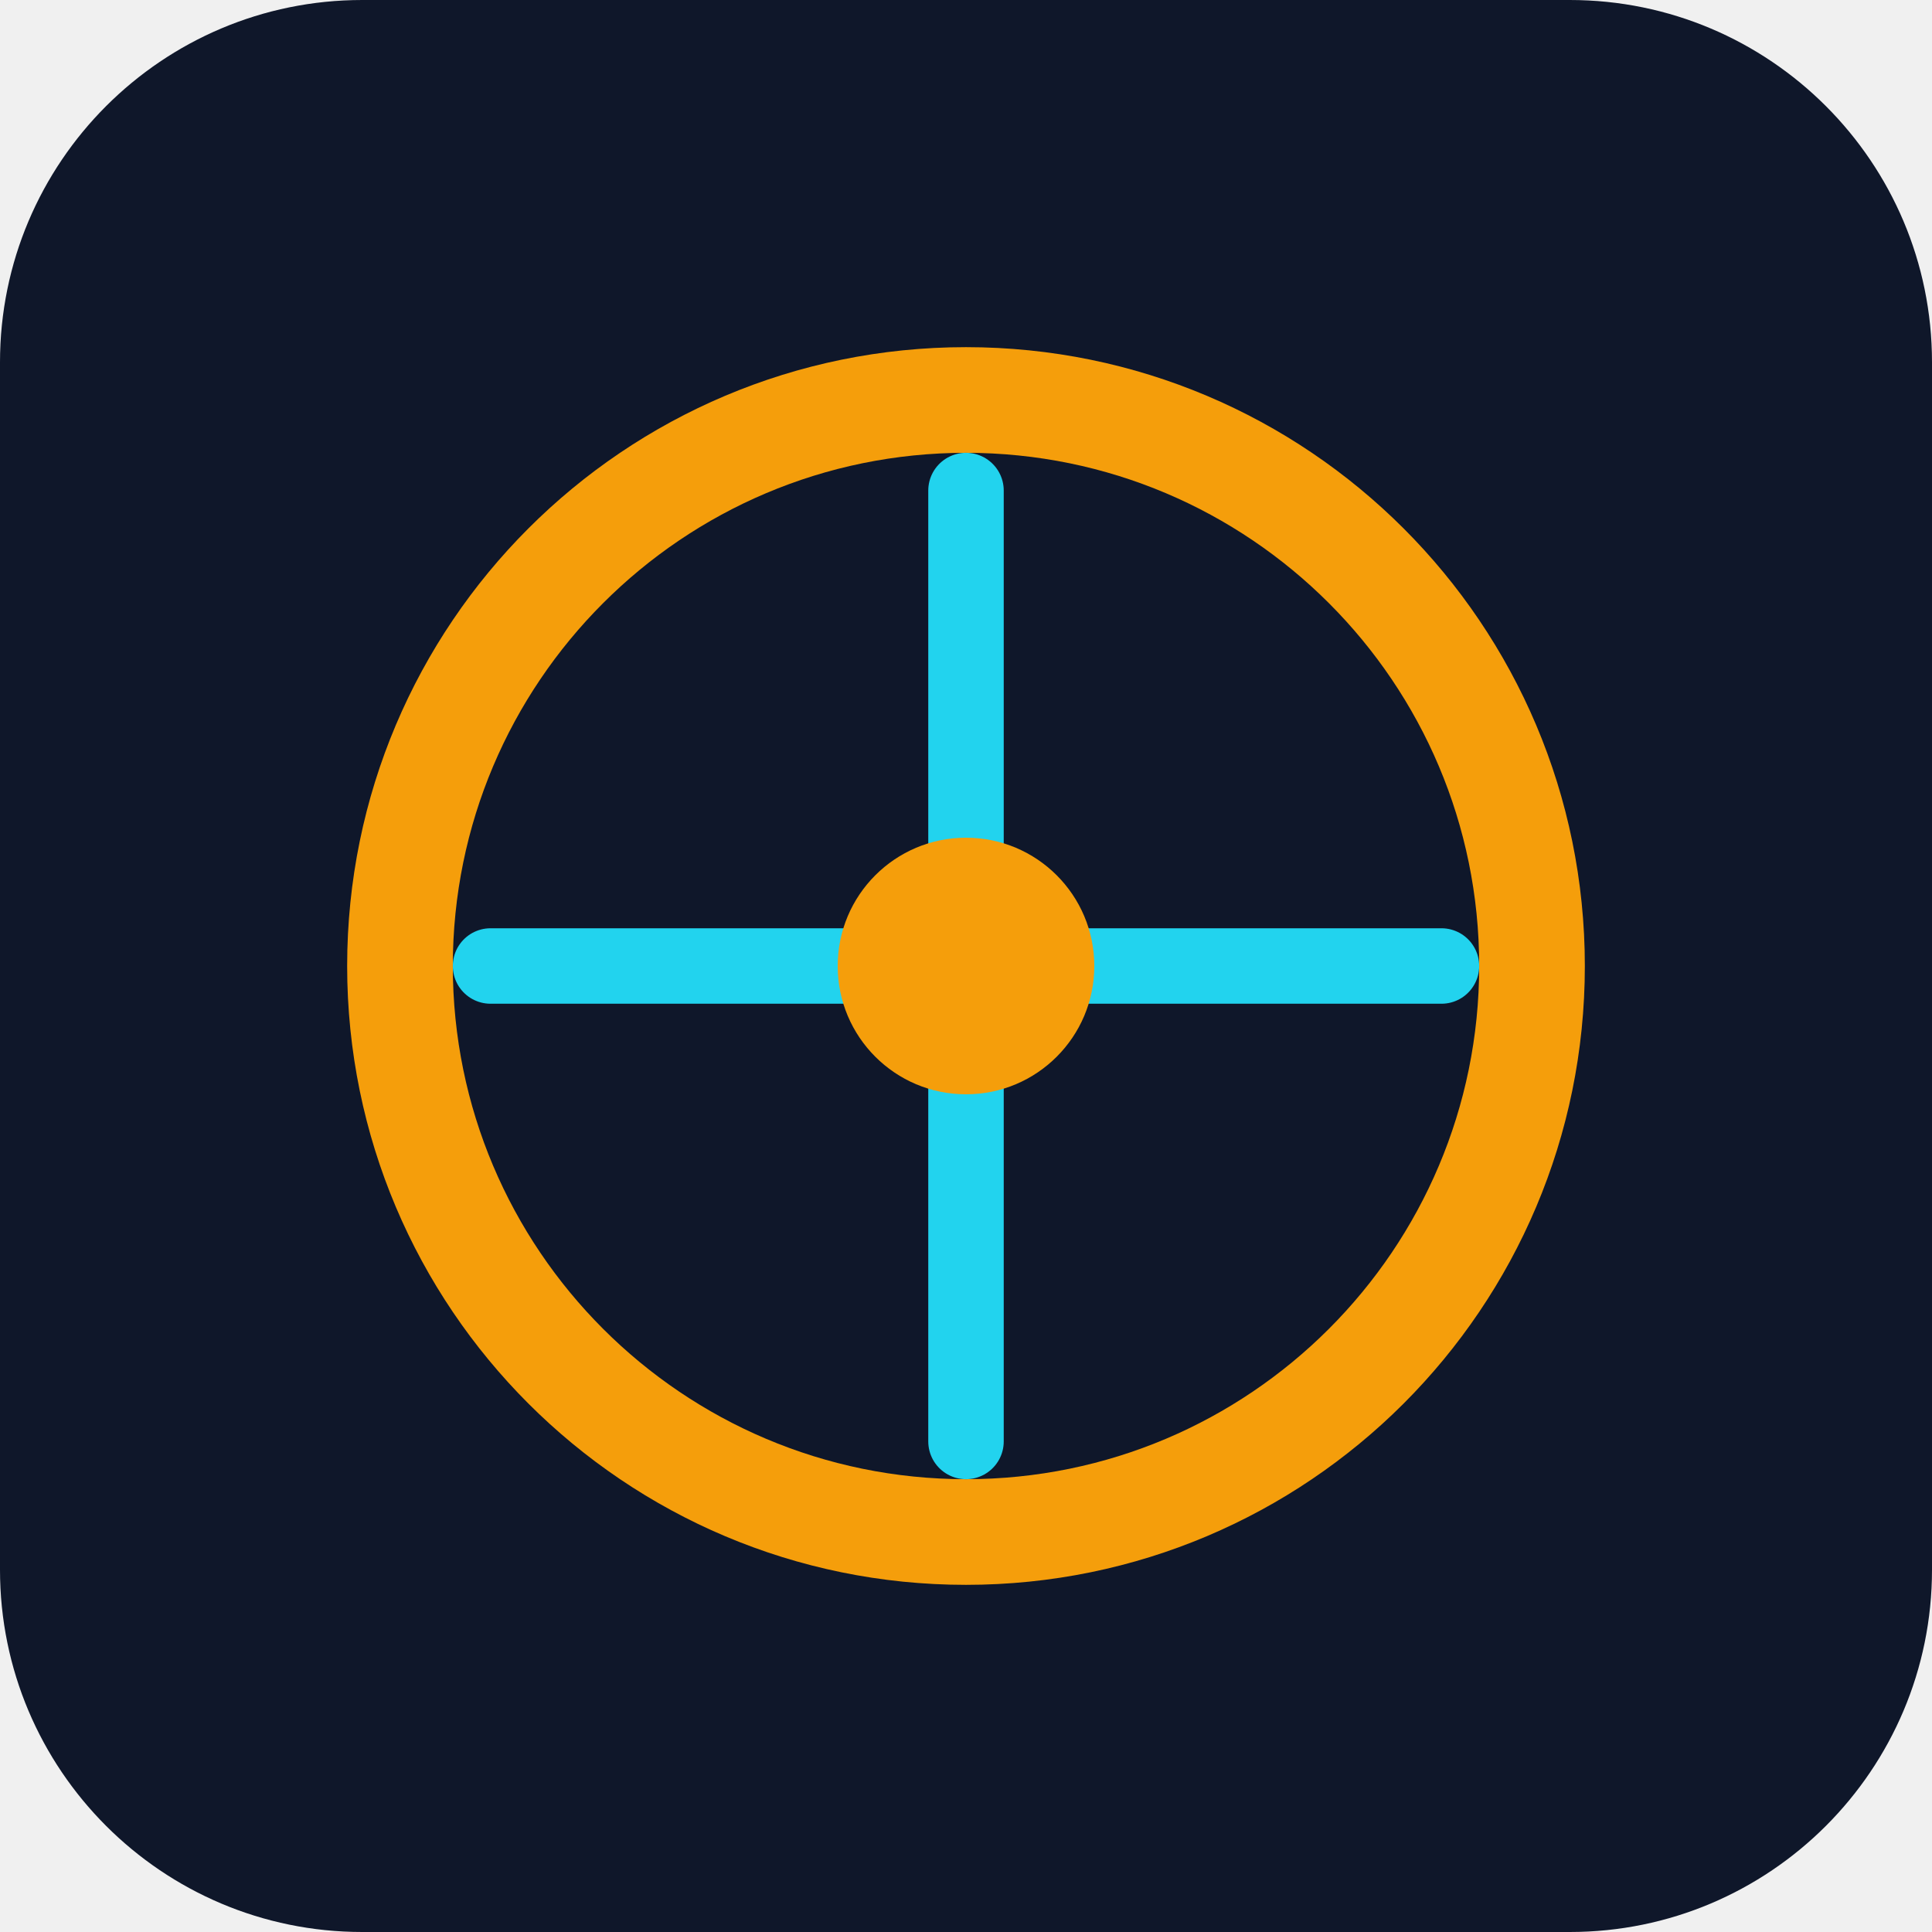
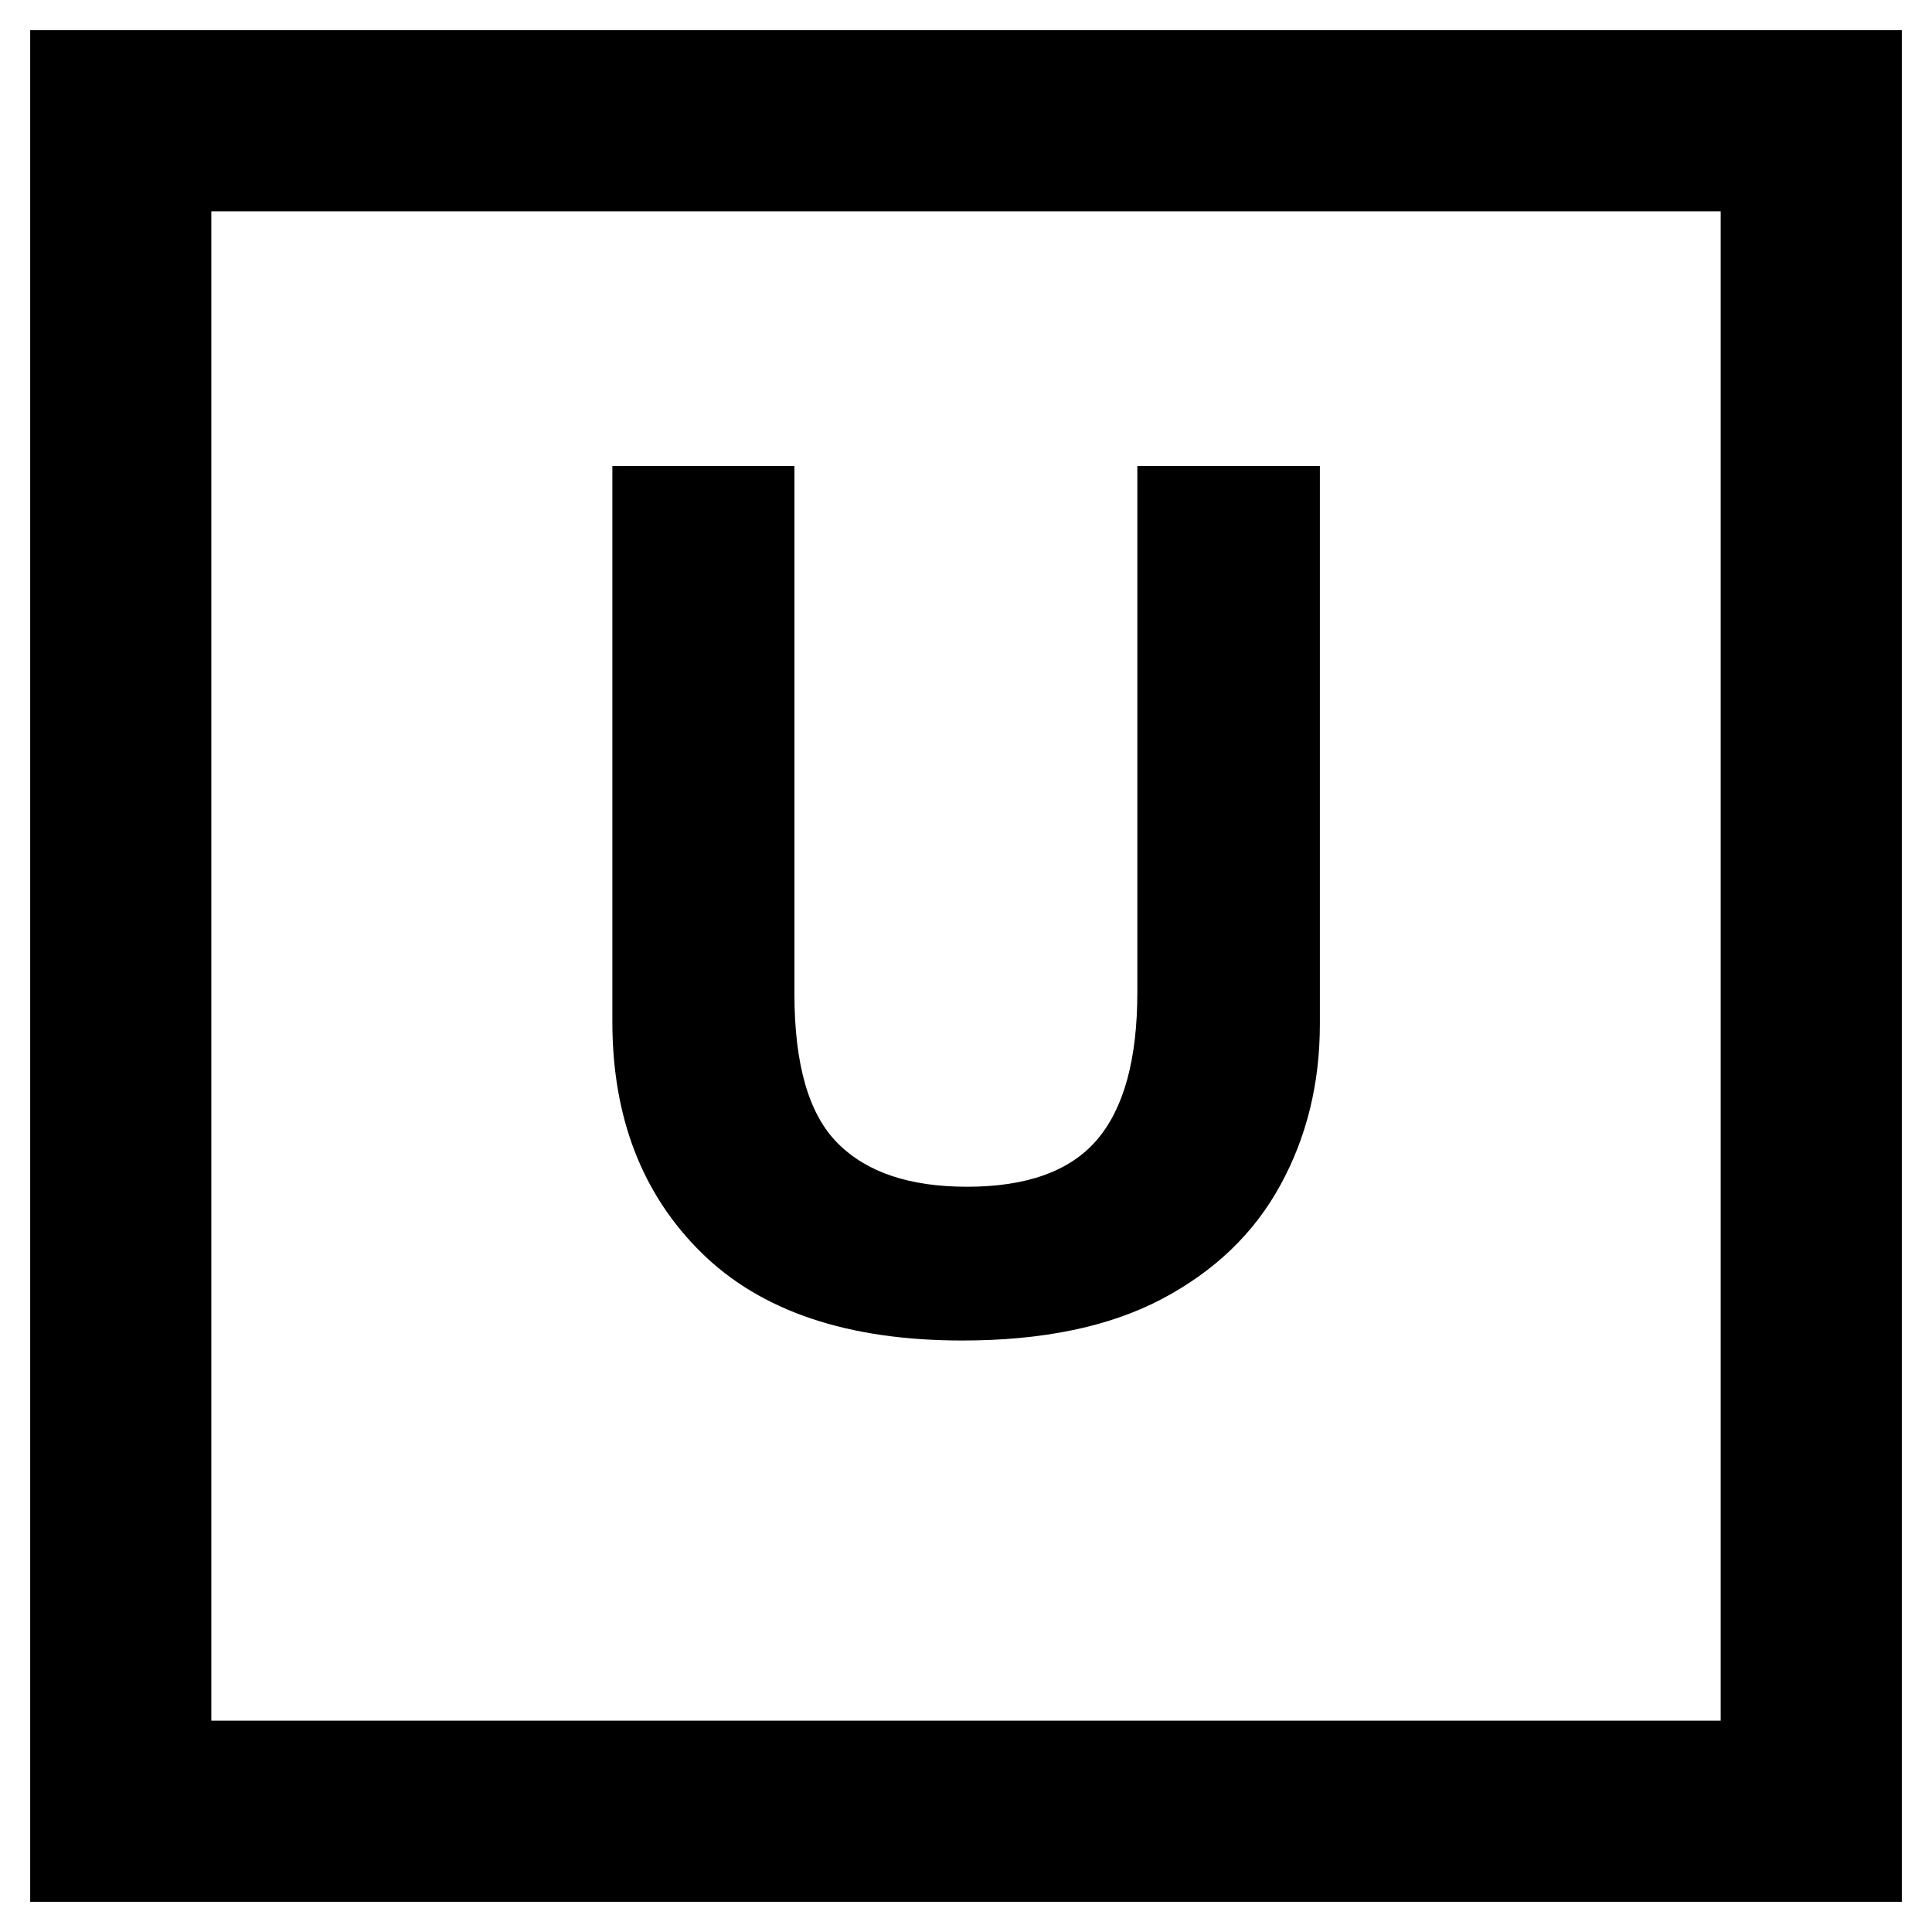
- <svg xmlns="http://www.w3.org/2000/svg" viewBox="0 0 512 512" width="512" height="512">
-   <rect width="512" height="512" rx="96" fill="#0f172a" />
-   <circle cx="256" cy="256" r="150" fill="none" stroke="#f59e0b" stroke-width="28" />
-   <path d="M256 130 v252 M130 256 h252" stroke="#22d3ee" stroke-width="20" stroke-linecap="round" />
-   <circle cx="256" cy="256" r="34" fill="#f59e0b" />
+ <svg xmlns="http://www.w3.org/2000/svg" viewBox="0 0 64 64" width="64" height="64">
+   <rect width="64" height="64" fill="#ffffff" />
+   <rect x="4" y="4" width="56" height="56" fill="none" stroke="#000000" stroke-width="6" />
+   <text x="32" y="44" font-family="Arial Black, Archivo Black, sans-serif" font-size="40" font-weight="900" text-anchor="middle" fill="#000000">U</text>
</svg>
